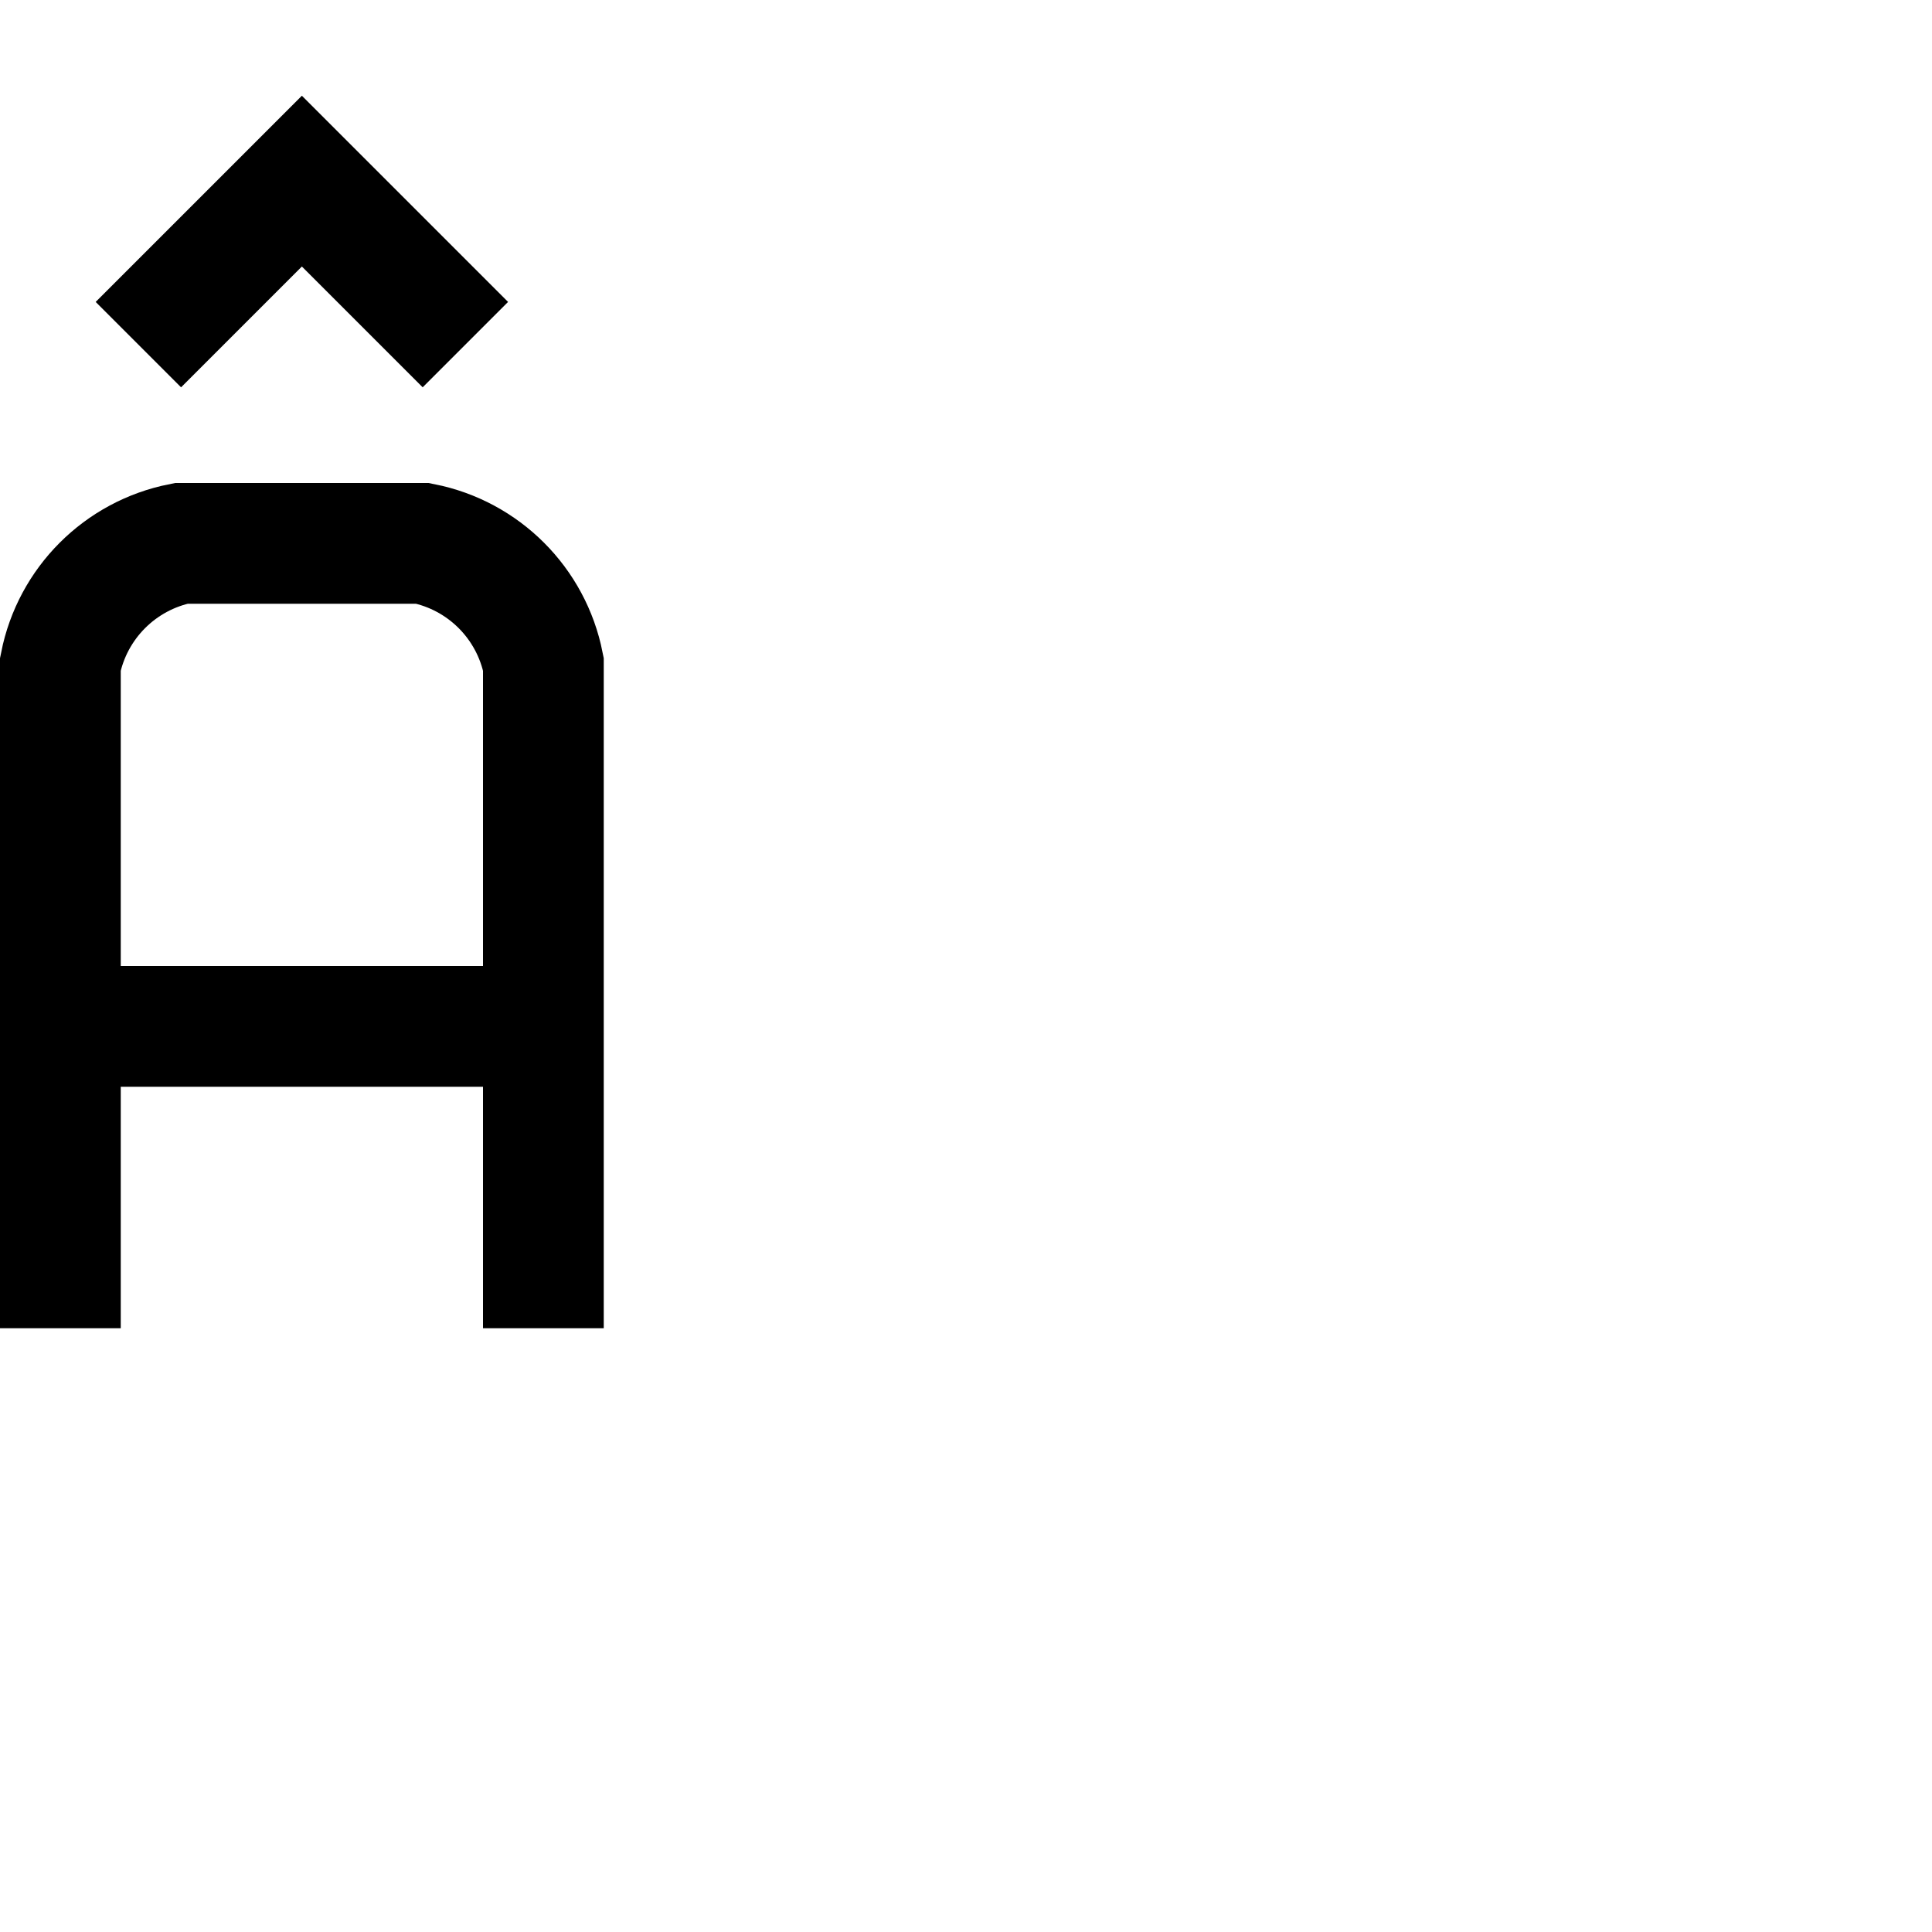
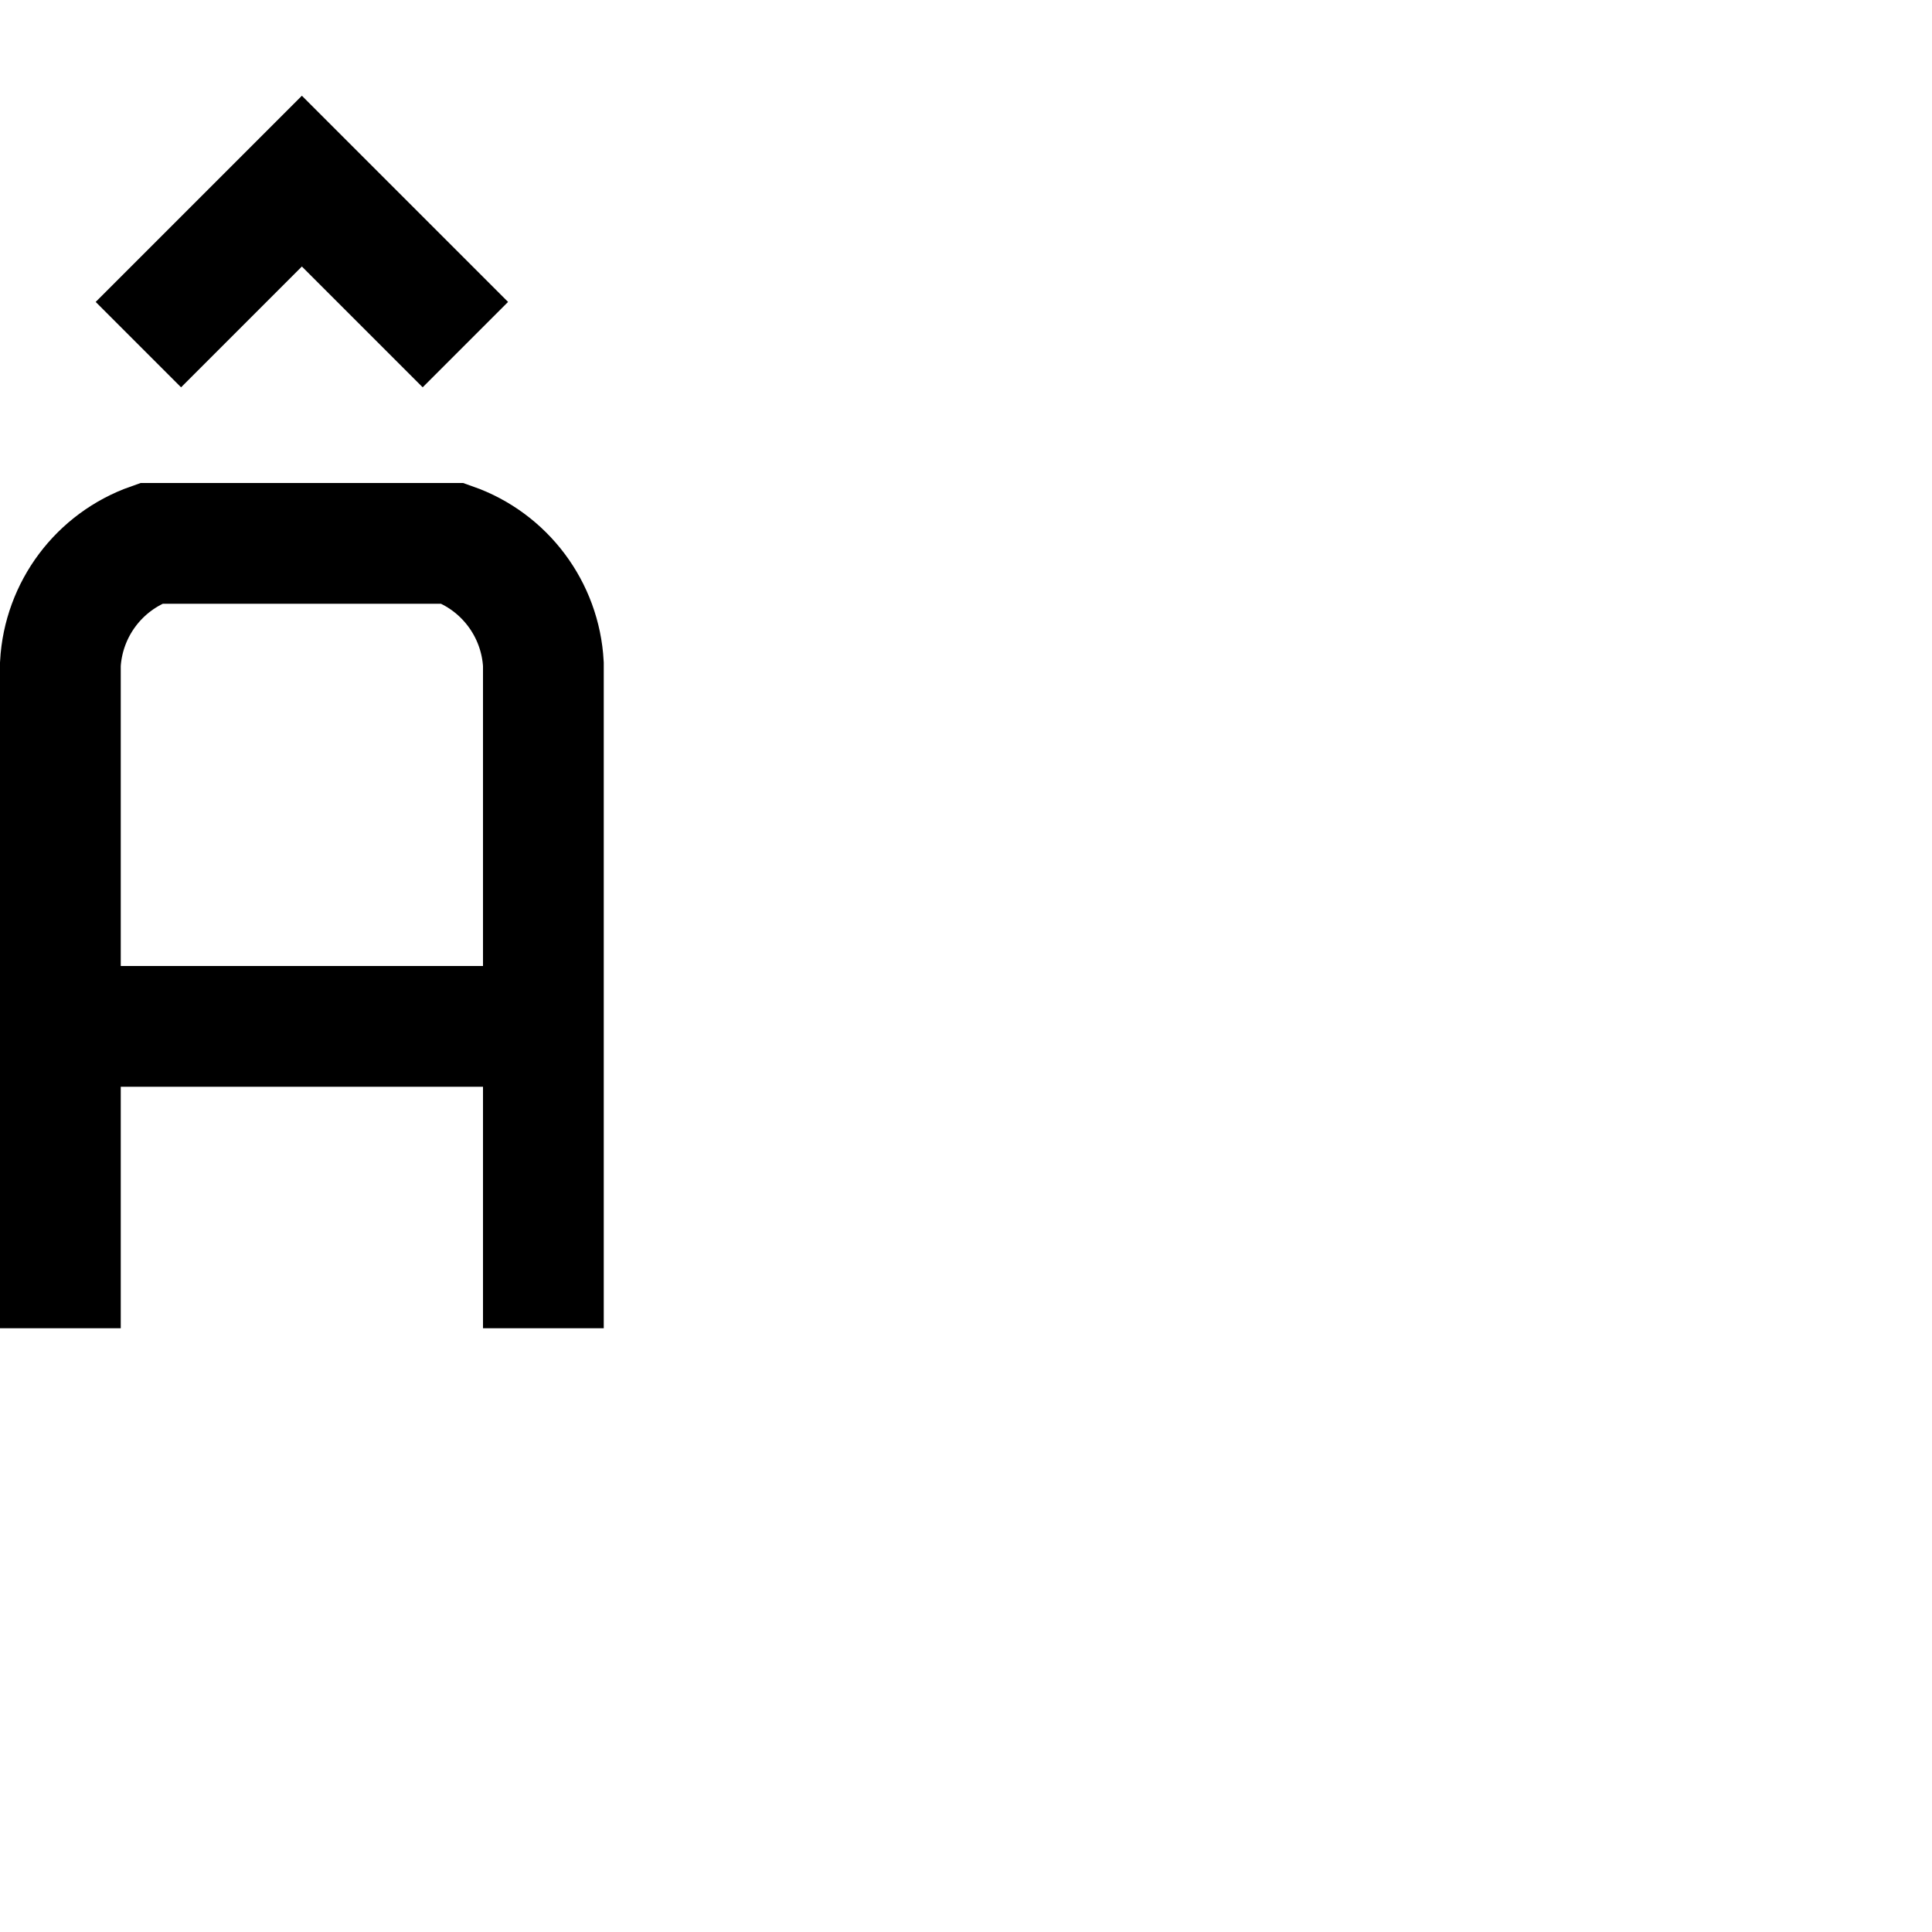
<svg xmlns="http://www.w3.org/2000/svg" viewBox="0 0 16 16" width="160" height="160">
-   <path d="M0.500 11.000 C0.500 9.333 0.500 7.167 0.500 5.500 C0.600 4.995 0.995 4.600 1.500 4.500 C2.167 4.500 2.833 4.500 3.500 4.500 C4.005 4.600 4.400 4.995 4.500 5.500 C4.500 7.167 4.500 9.333 4.500 11.000  M0.000 8.500 C1.333 8.500 3.667 8.500 5.000 8.500  M1.146 2.854 C1.480 2.520 2.167 1.833 2.500 1.500 C2.833 1.833 3.520 2.520 3.854 2.854 " fill="none" stroke="#000" stroke-width="1.0" stroke-linecap="butt" stroke-linejoin="miter" stroke-miterlimit="4" />
+   <path d="M0.500 11.000 C0.500 9.333 0.500 7.167 0.500 5.500 C0.525 5.046 0.821 4.651 1.250 4.500 C2.083 4.500 2.917 4.500 3.750 4.500 C4.179 4.651 4.475 5.046 4.500 5.500 C4.500 7.167 4.500 9.333 4.500 11.000  M0.000 8.500 C1.333 8.500 3.667 8.500 5.000 8.500  M1.146 2.854 C1.480 2.520 2.167 1.833 2.500 1.500 C2.833 1.833 3.520 2.520 3.854 2.854 " fill="none" stroke="#000" stroke-width="1.0" stroke-linecap="butt" stroke-linejoin="miter" stroke-miterlimit="4" />
</svg>
